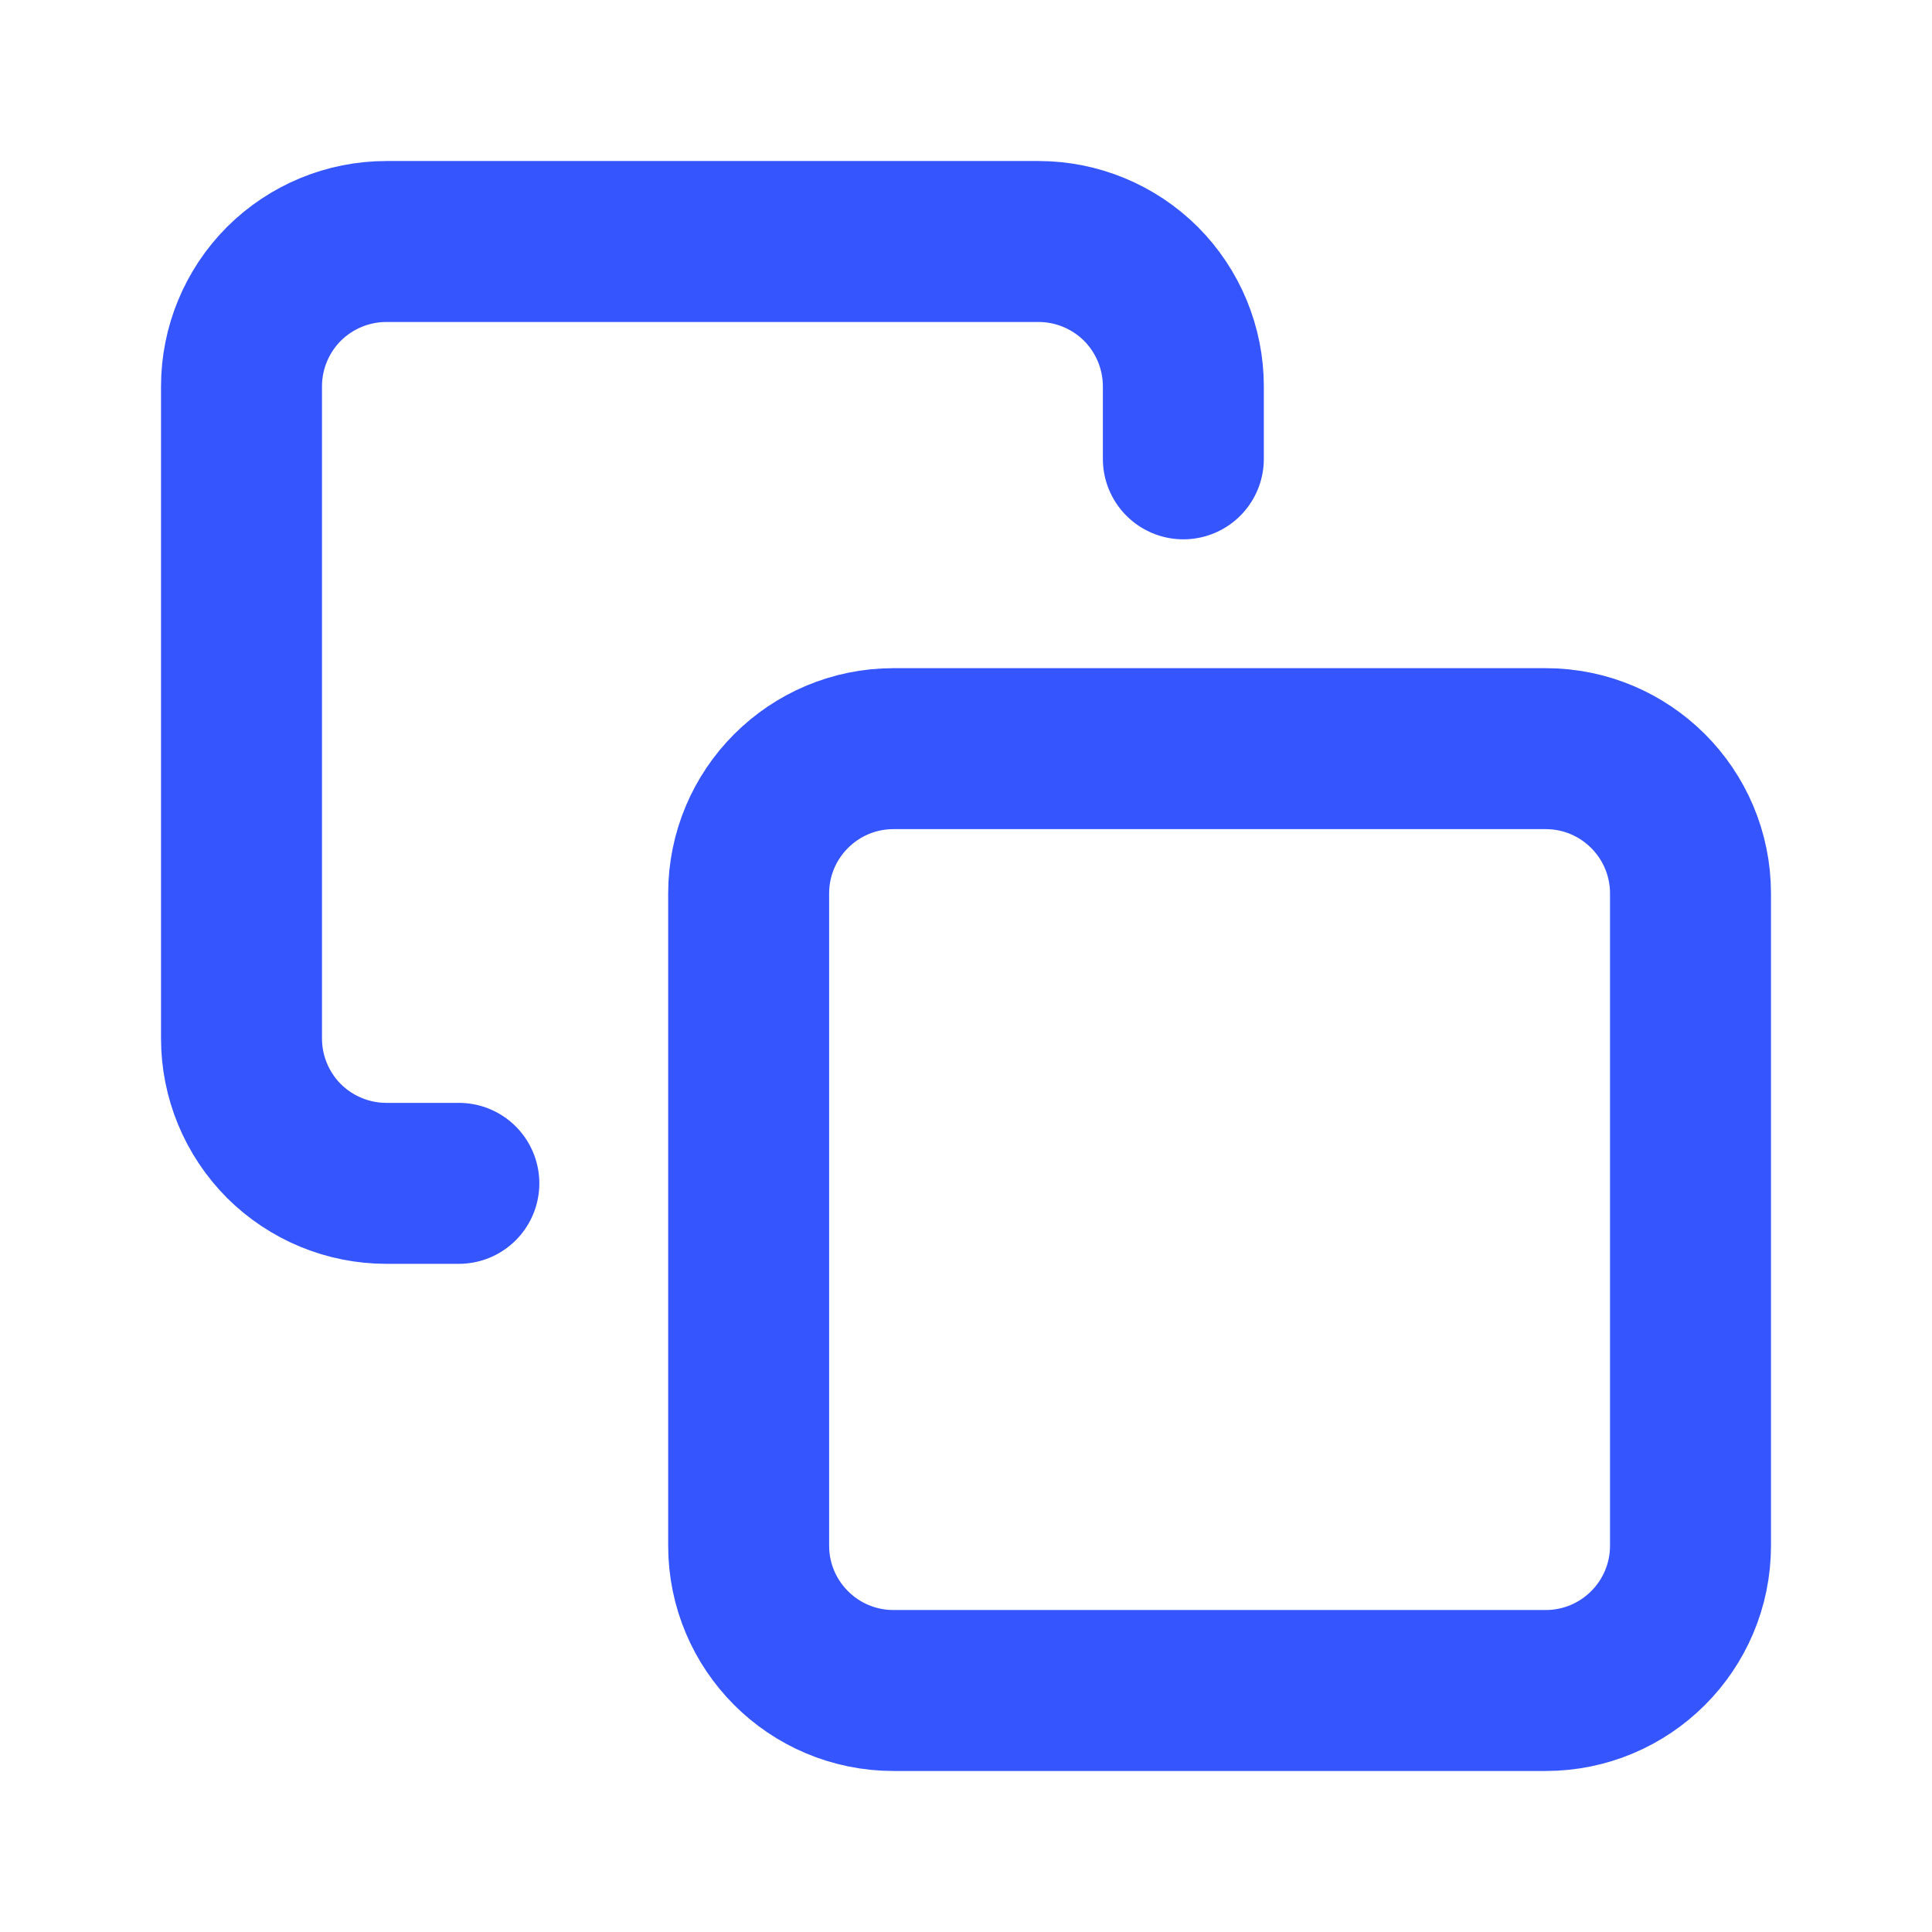
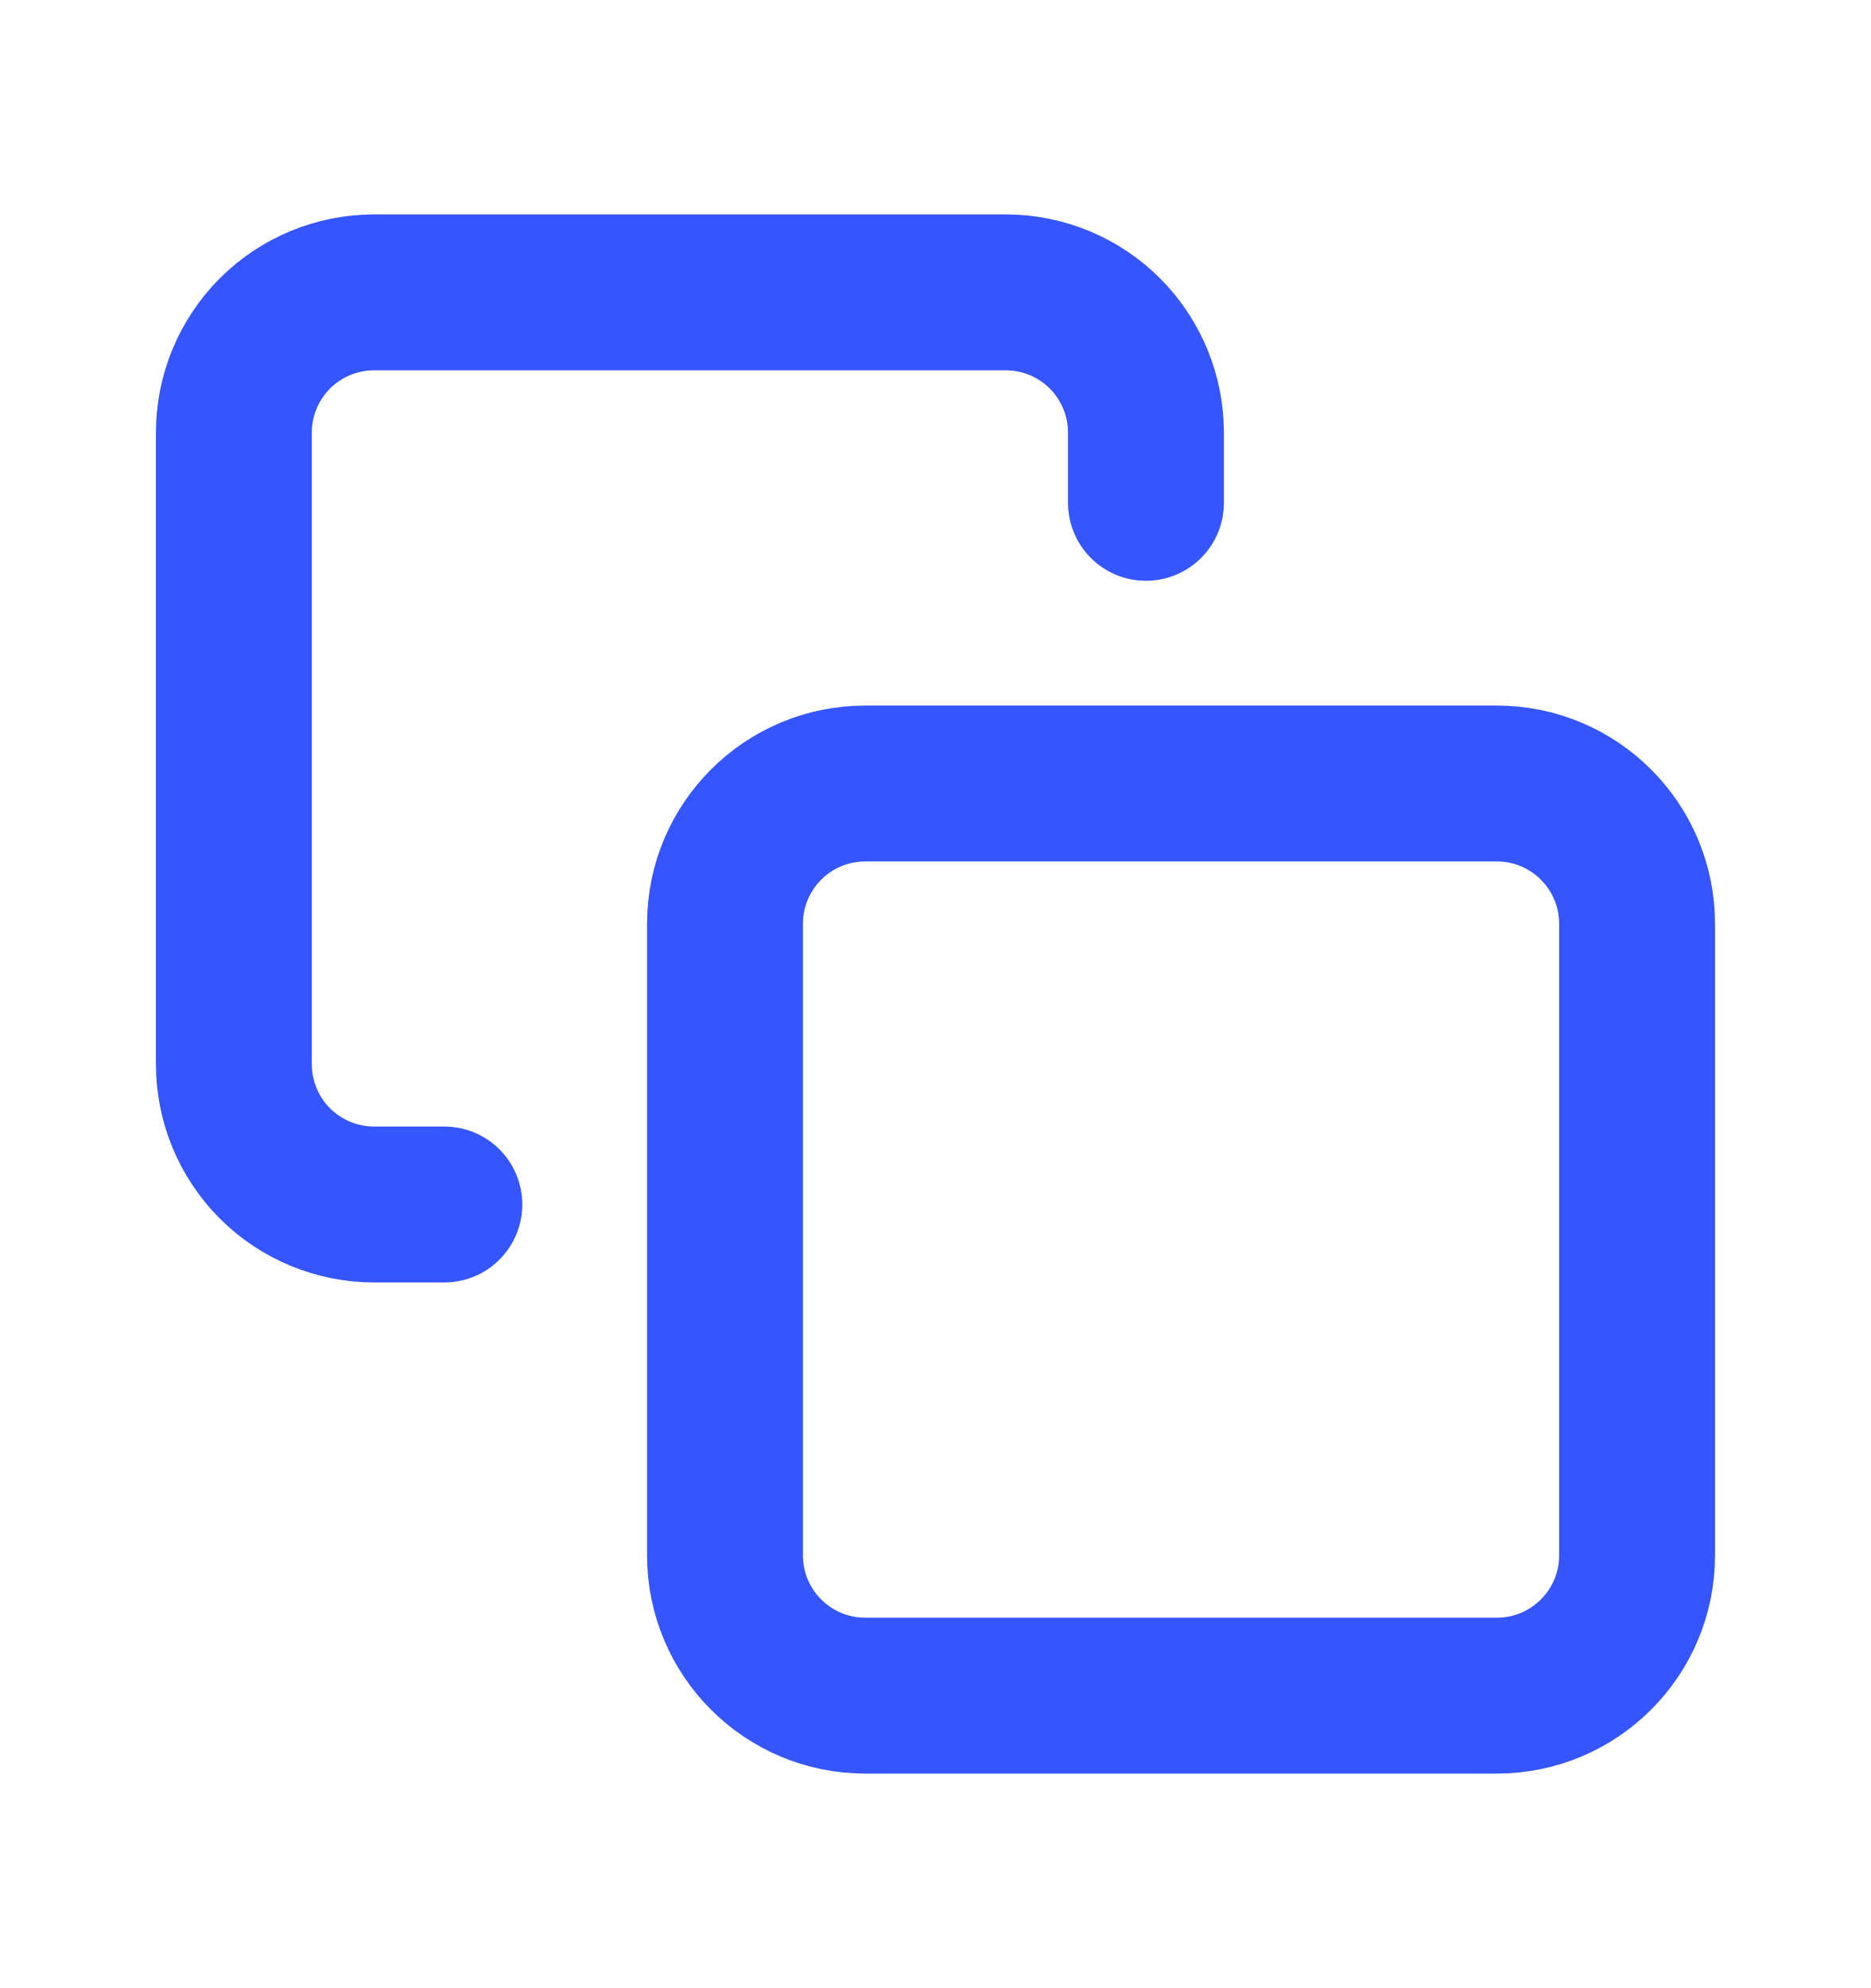
- <svg xmlns="http://www.w3.org/2000/svg" width="16" height="16" viewBox="0 0 16 16" fill="none">
-   <path d="M3.8 9.8H3.2C2.882 9.8 2.577 9.674 2.351 9.449C2.126 9.223 2 8.918 2 8.6V3.2C2 2.882 2.126 2.577 2.351 2.351C2.577 2.126 2.882 2 3.2 2H8.6C8.918 2 9.223 2.126 9.449 2.351C9.674 2.577 9.8 2.882 9.8 3.2V3.8M7.4 6.2H12.8C13.463 6.2 14 6.737 14 7.4V12.8C14 13.463 13.463 14 12.8 14H7.4C6.737 14 6.2 13.463 6.2 12.8V7.4C6.2 6.737 6.737 6.2 7.4 6.2Z" stroke="#3555FF" stroke-width="1.333" stroke-linecap="round" stroke-linejoin="round" />
+ <svg xmlns="http://www.w3.org/2000/svg" width="16" height="17" viewBox="0 0 16 17" fill="none">
+   <path d="M3.8 10.3H3.2C2.882 10.3 2.577 10.174 2.351 9.949C2.126 9.723 2 9.418 2 9.1V3.7C2 3.382 2.126 3.077 2.351 2.851C2.577 2.626 2.882 2.5 3.2 2.5H8.6C8.918 2.5 9.223 2.626 9.449 2.851C9.674 3.077 9.8 3.382 9.8 3.7V4.3M7.4 6.7H12.8C13.463 6.7 14 7.237 14 7.9V13.3C14 13.963 13.463 14.5 12.8 14.5H7.4C6.737 14.5 6.2 13.963 6.2 13.3V7.9C6.2 7.237 6.737 6.7 7.4 6.7Z" stroke="#3555FF" stroke-width="1.333" stroke-linecap="round" stroke-linejoin="round" />
</svg>
